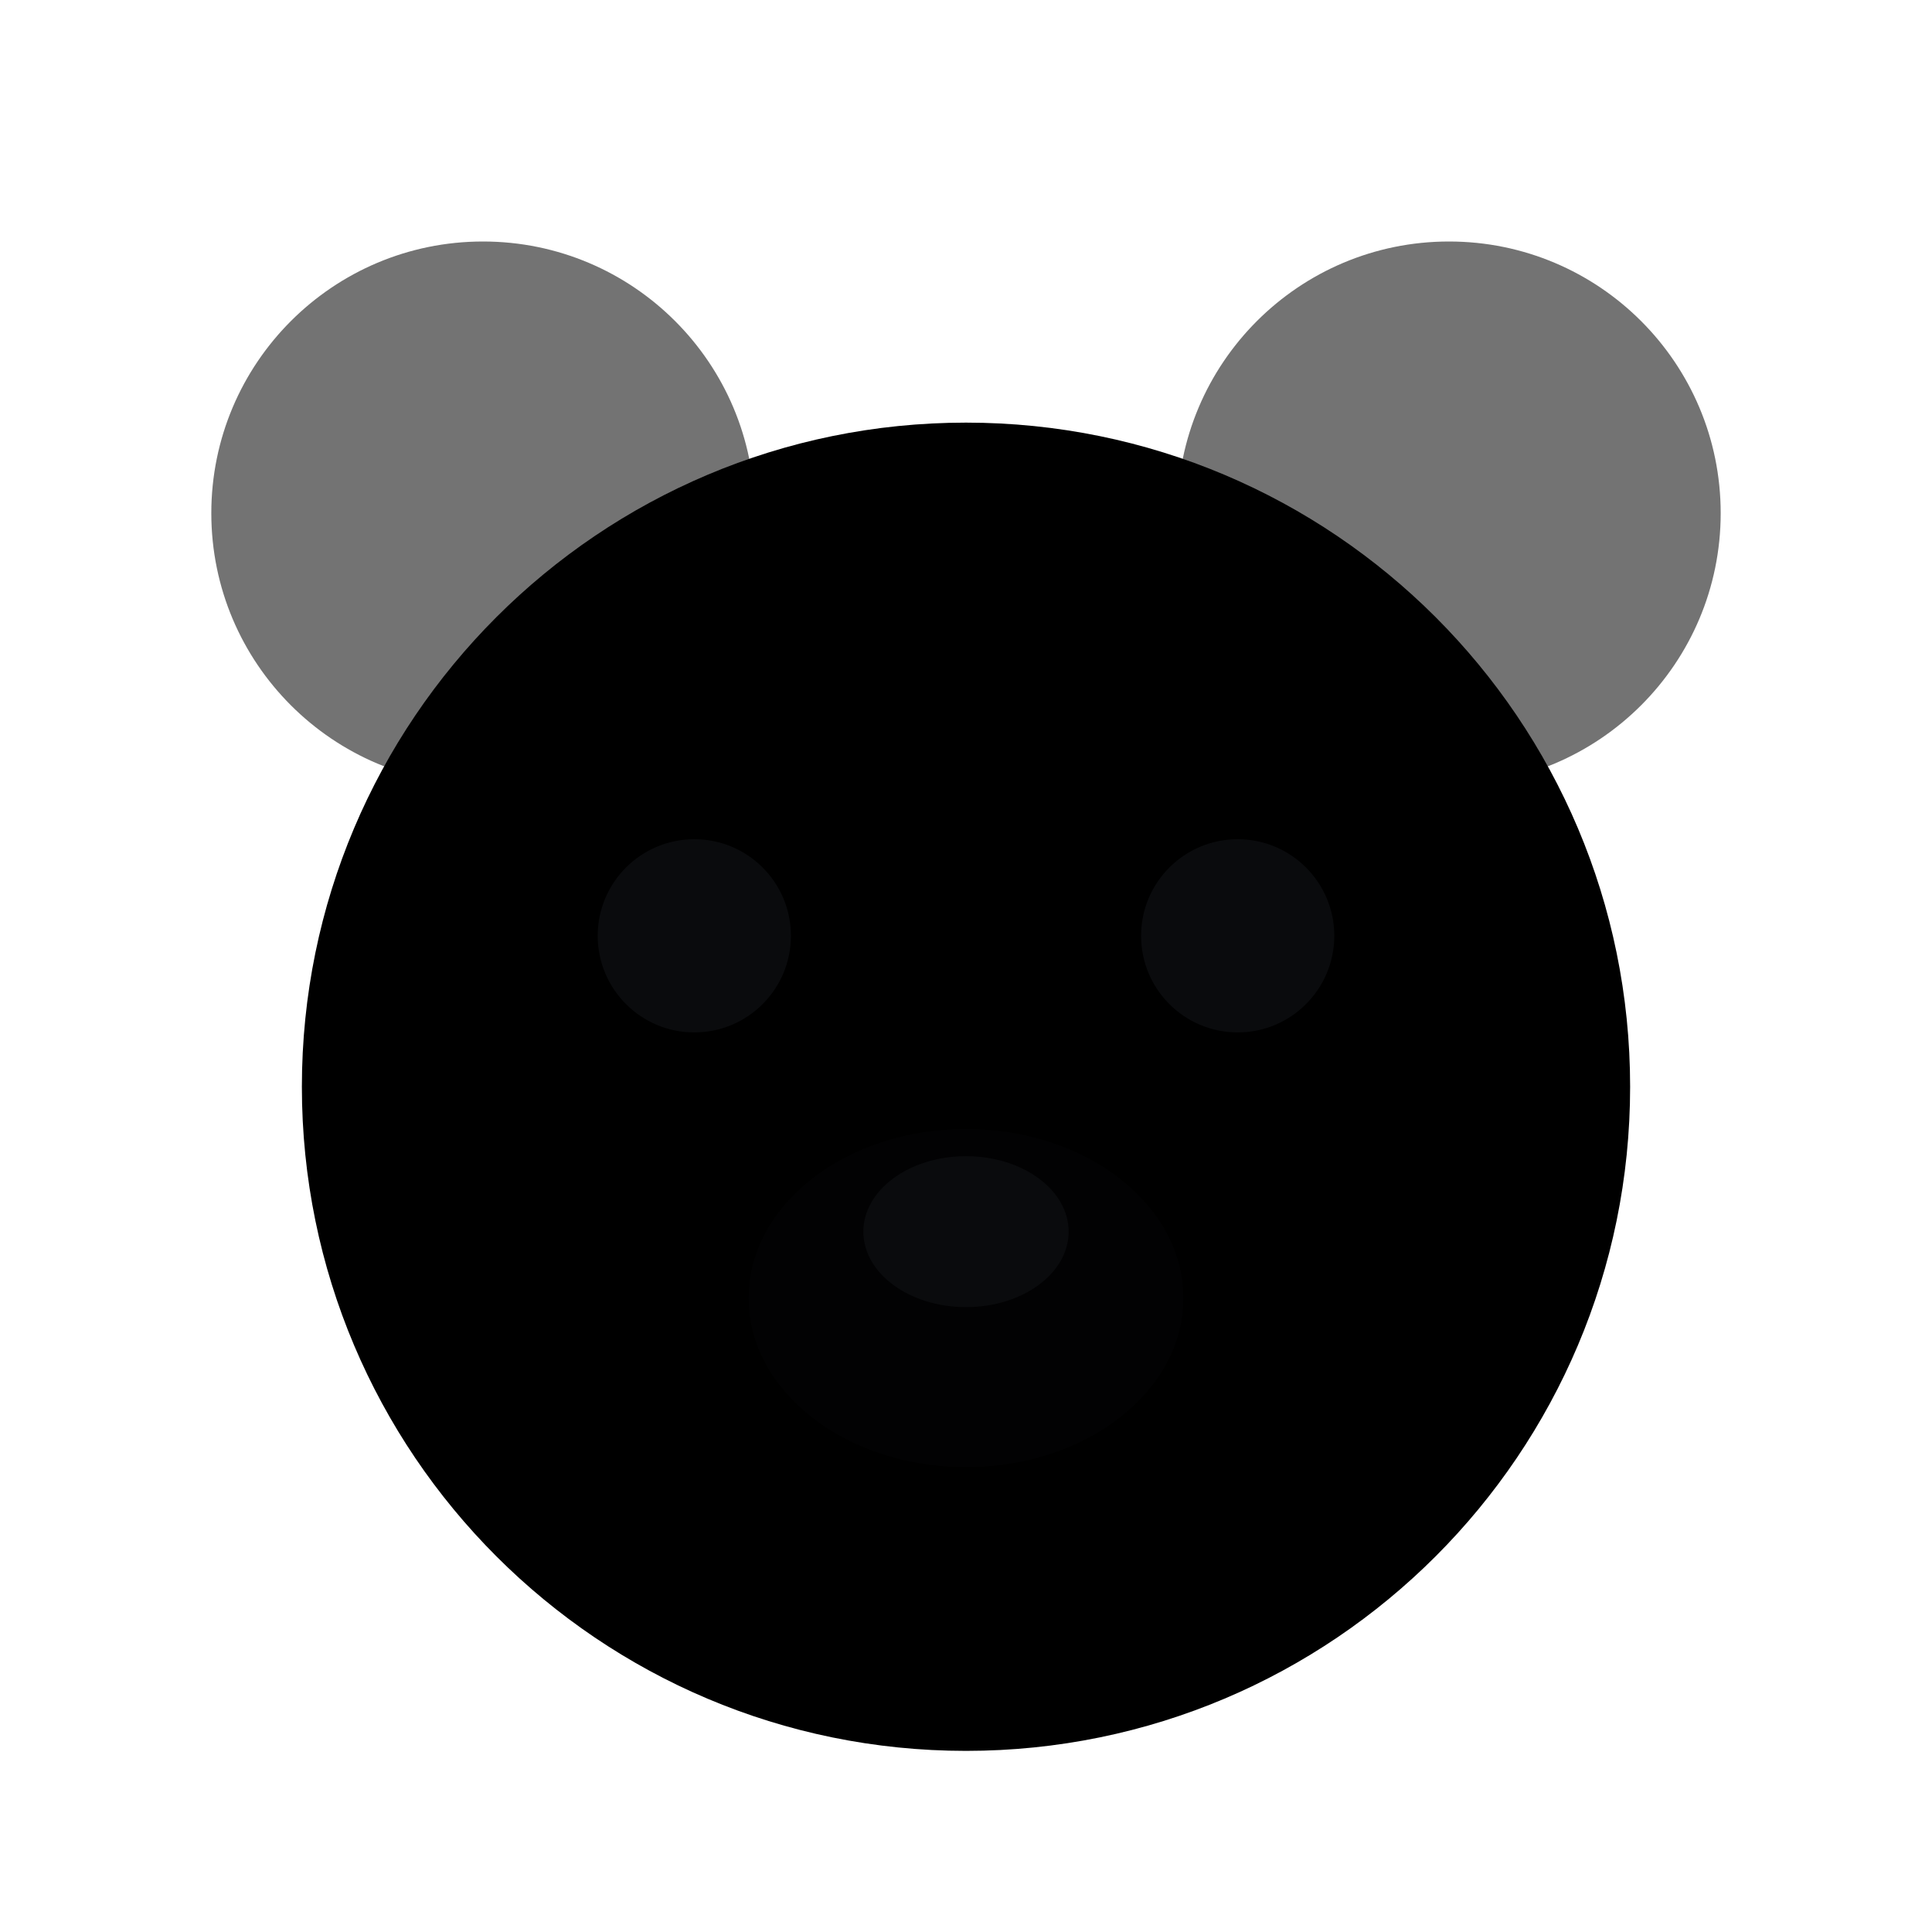
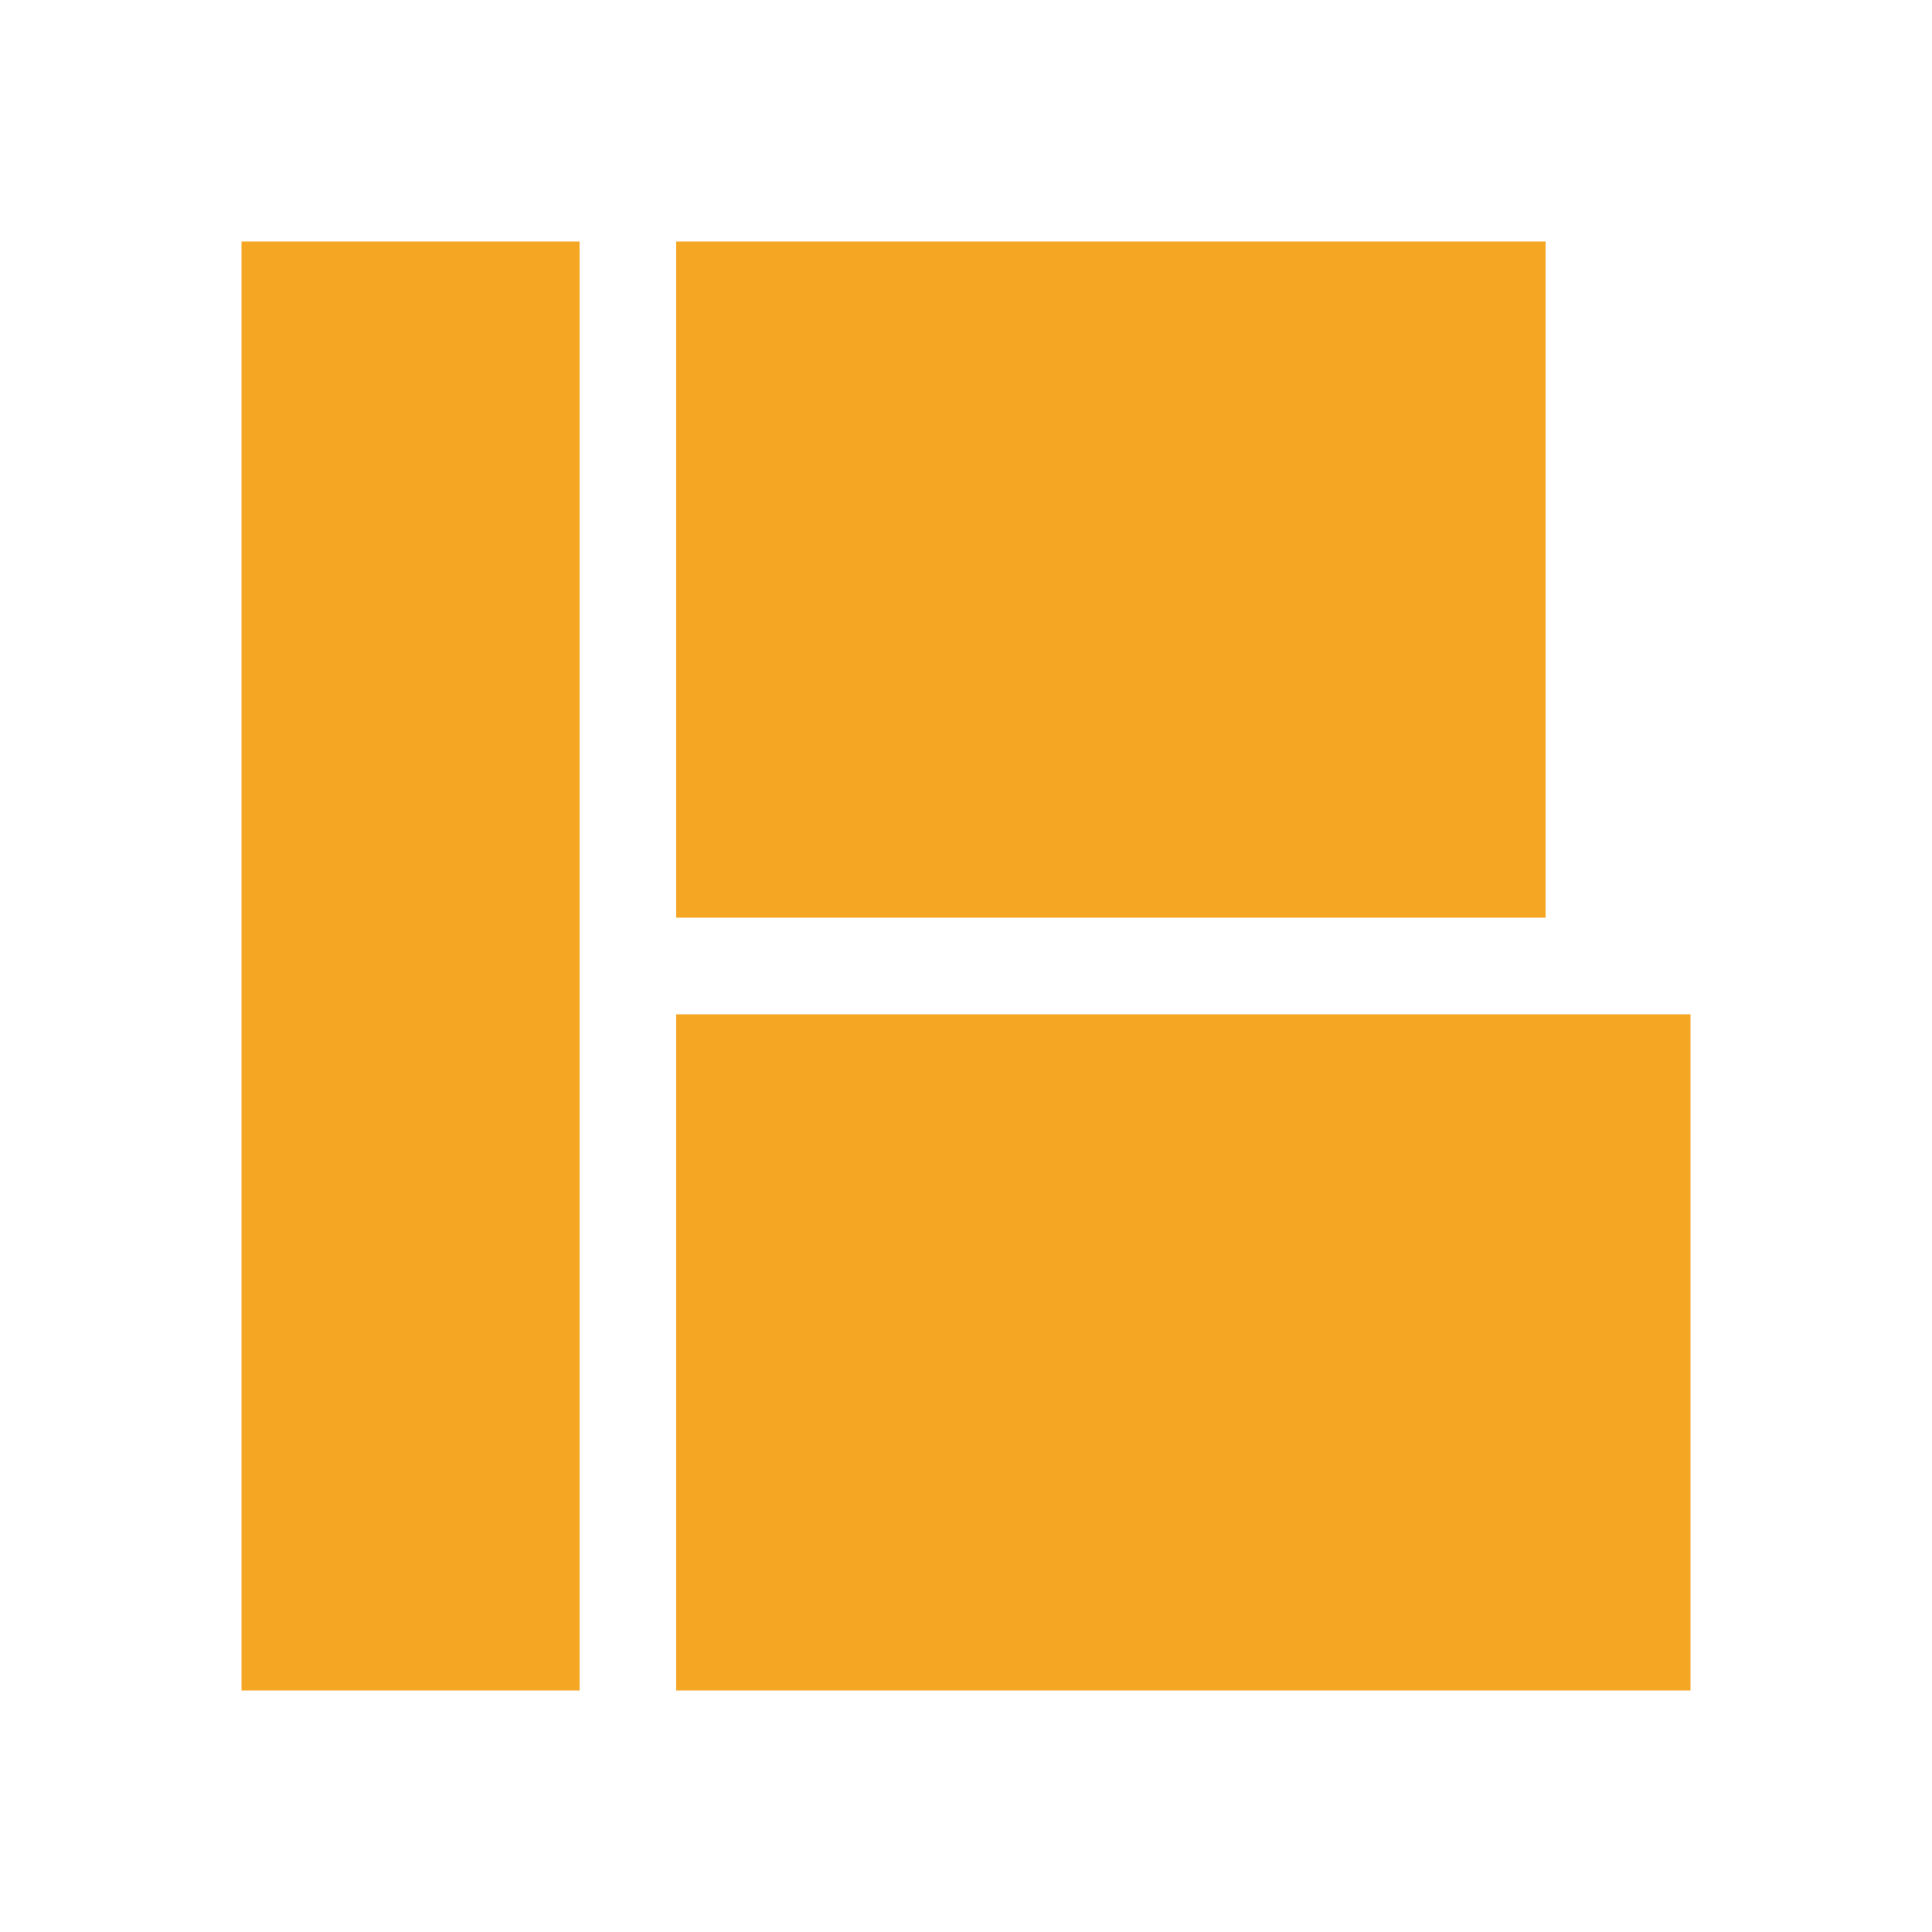
- <svg xmlns="http://www.w3.org/2000/svg" viewBox="0 0 32 32" fill="none" role="img" aria-label="BearDrive">
-   <circle cx="8" cy="8.5" r="4.5" fill="currentColor" opacity=".55" />
-   <circle cx="24" cy="8.5" r="4.5" fill="currentColor" opacity=".55" />
-   <circle cx="16" cy="18" r="11" fill="currentColor" />
-   <circle cx="11.5" cy="15.5" r="1.6" fill="#0a0b0d" />
-   <circle cx="20.5" cy="15.5" r="1.6" fill="#0a0b0d" />
-   <ellipse cx="16" cy="21.5" rx="3.6" ry="2.8" fill="#0a0b0d" opacity=".22" />
-   <ellipse cx="16" cy="20.4" rx="1.7" ry="1.25" fill="#0a0b0d" />
+ <svg xmlns="http://www.w3.org/2000/svg" viewBox="0 0 32 32" fill="#f5a623" role="img" aria-label="BearDrive">
+   <rect x="4" y="4" width="5.6" height="24" />
+   <rect x="11.2" y="4" width="14.4" height="11.2" />
+   <rect x="11.2" y="16.8" width="16.8" height="11.2" />
</svg>
